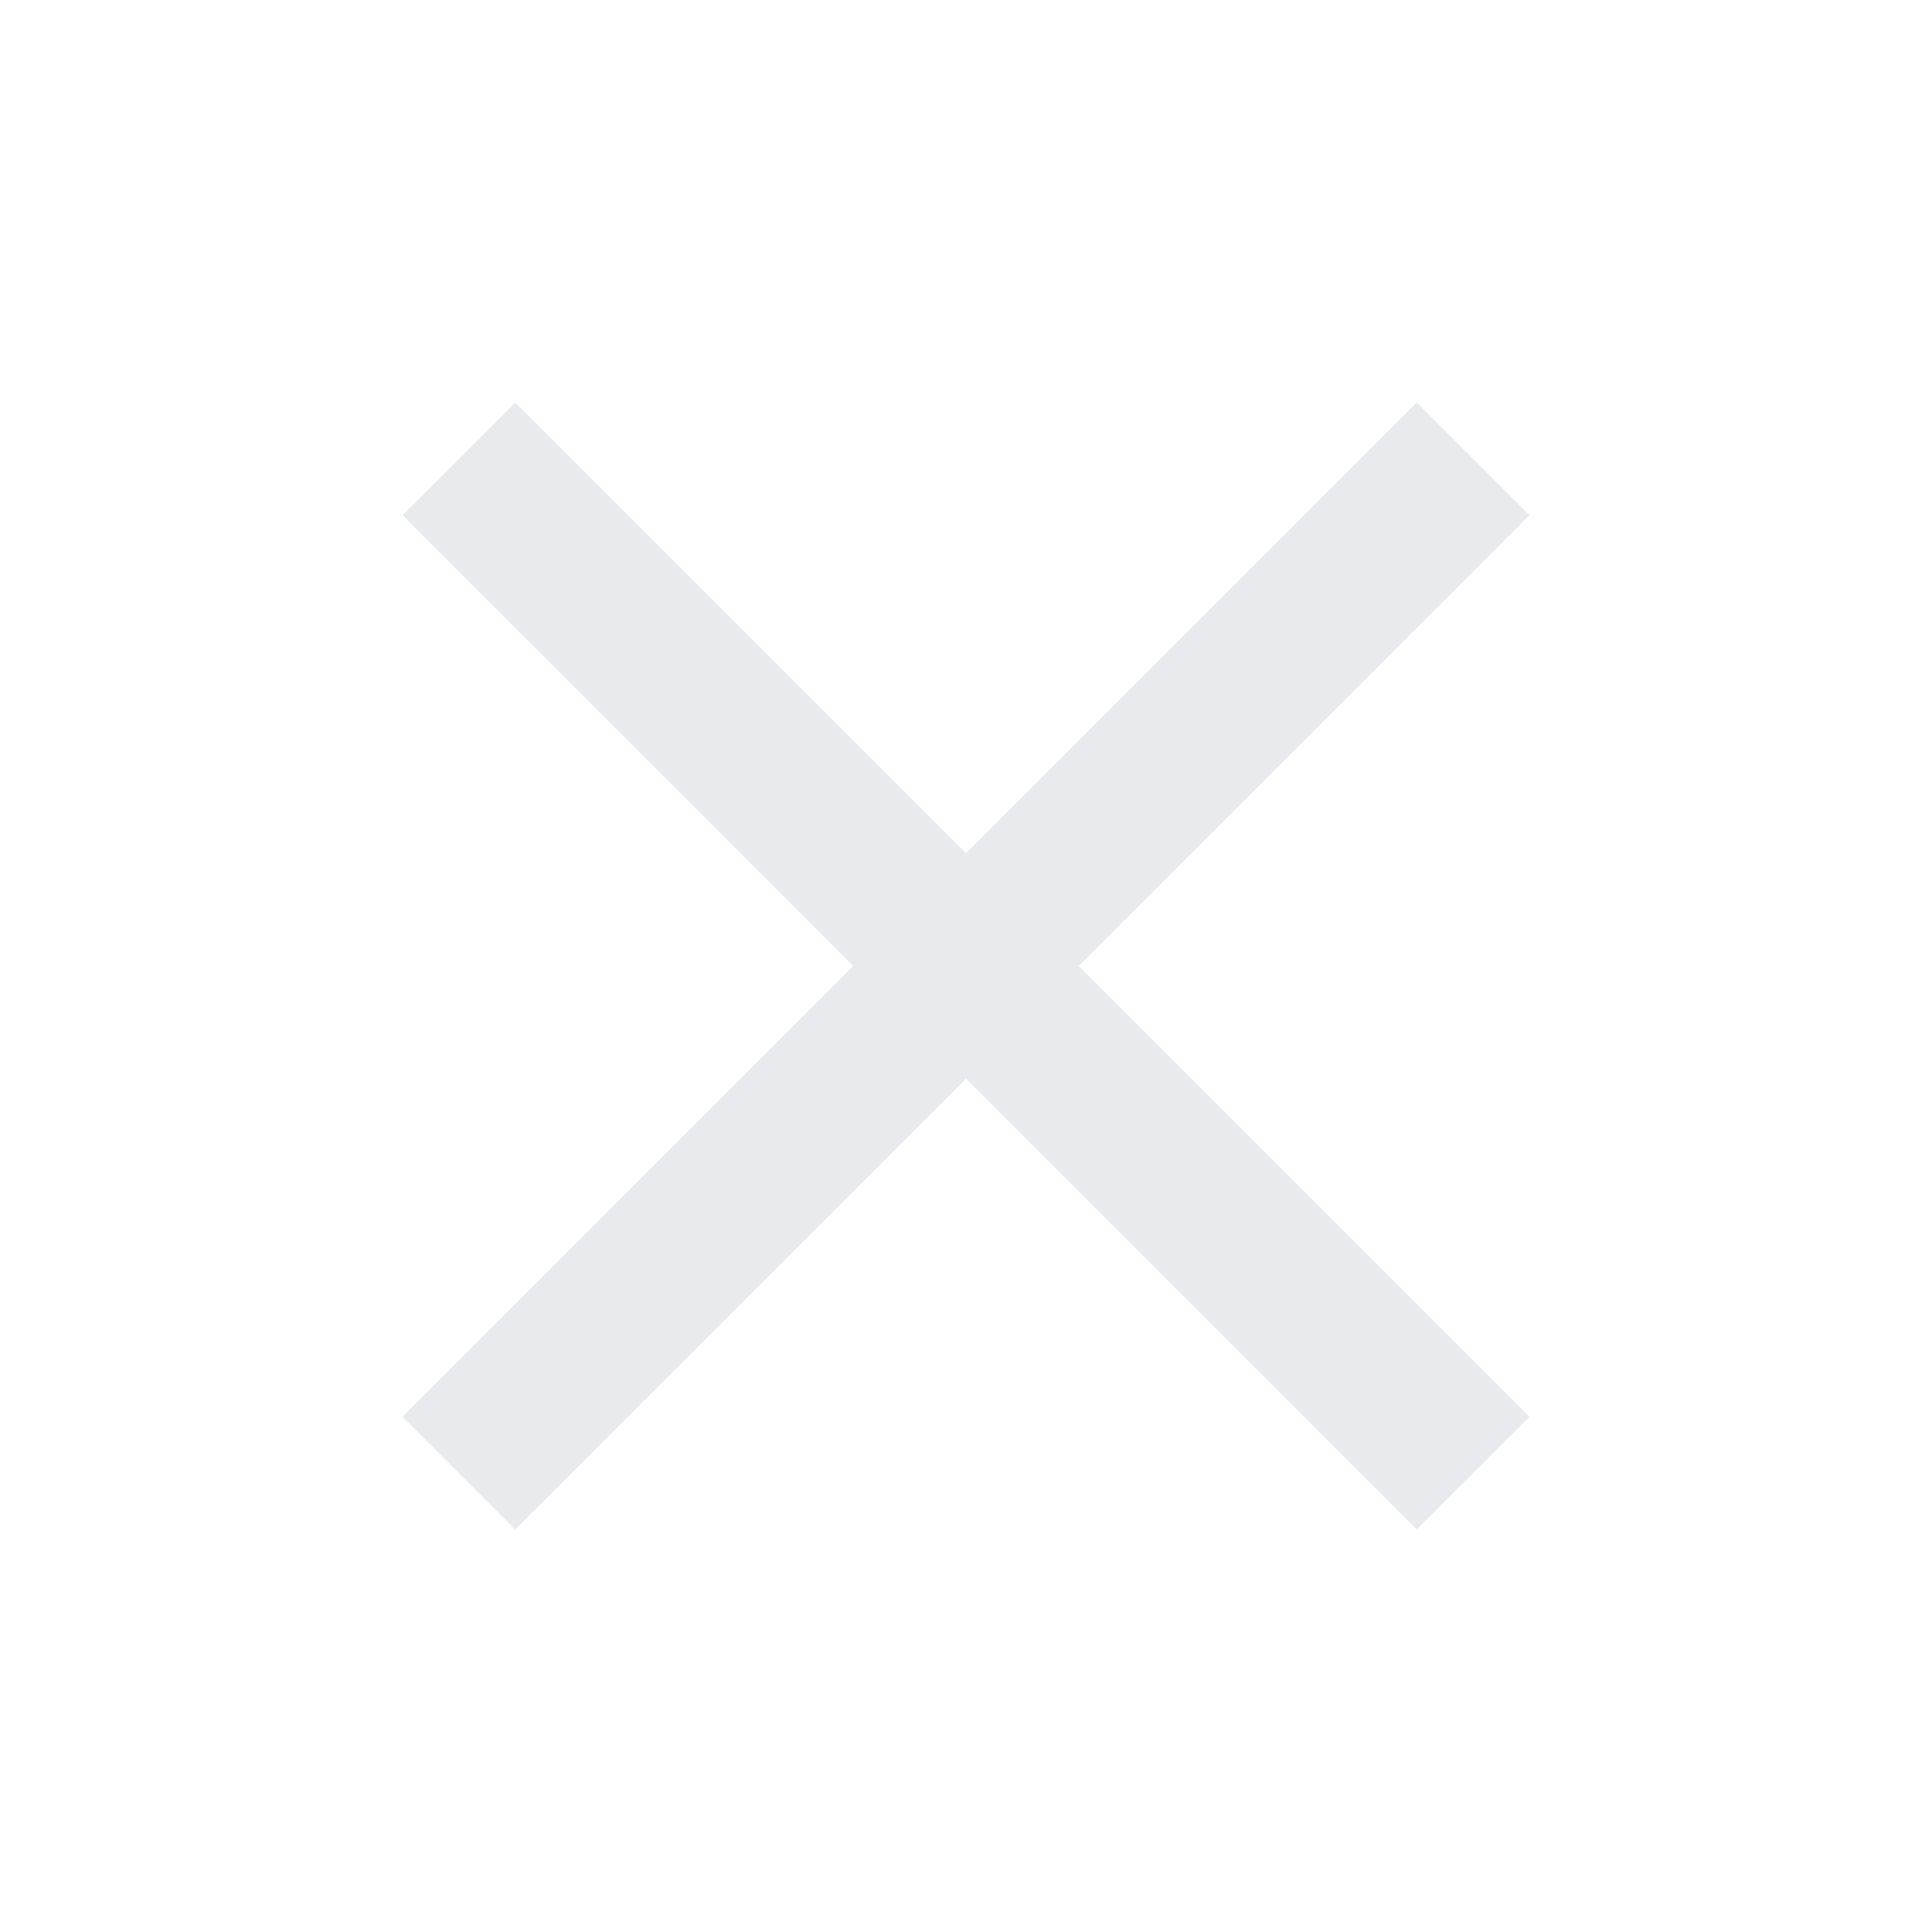
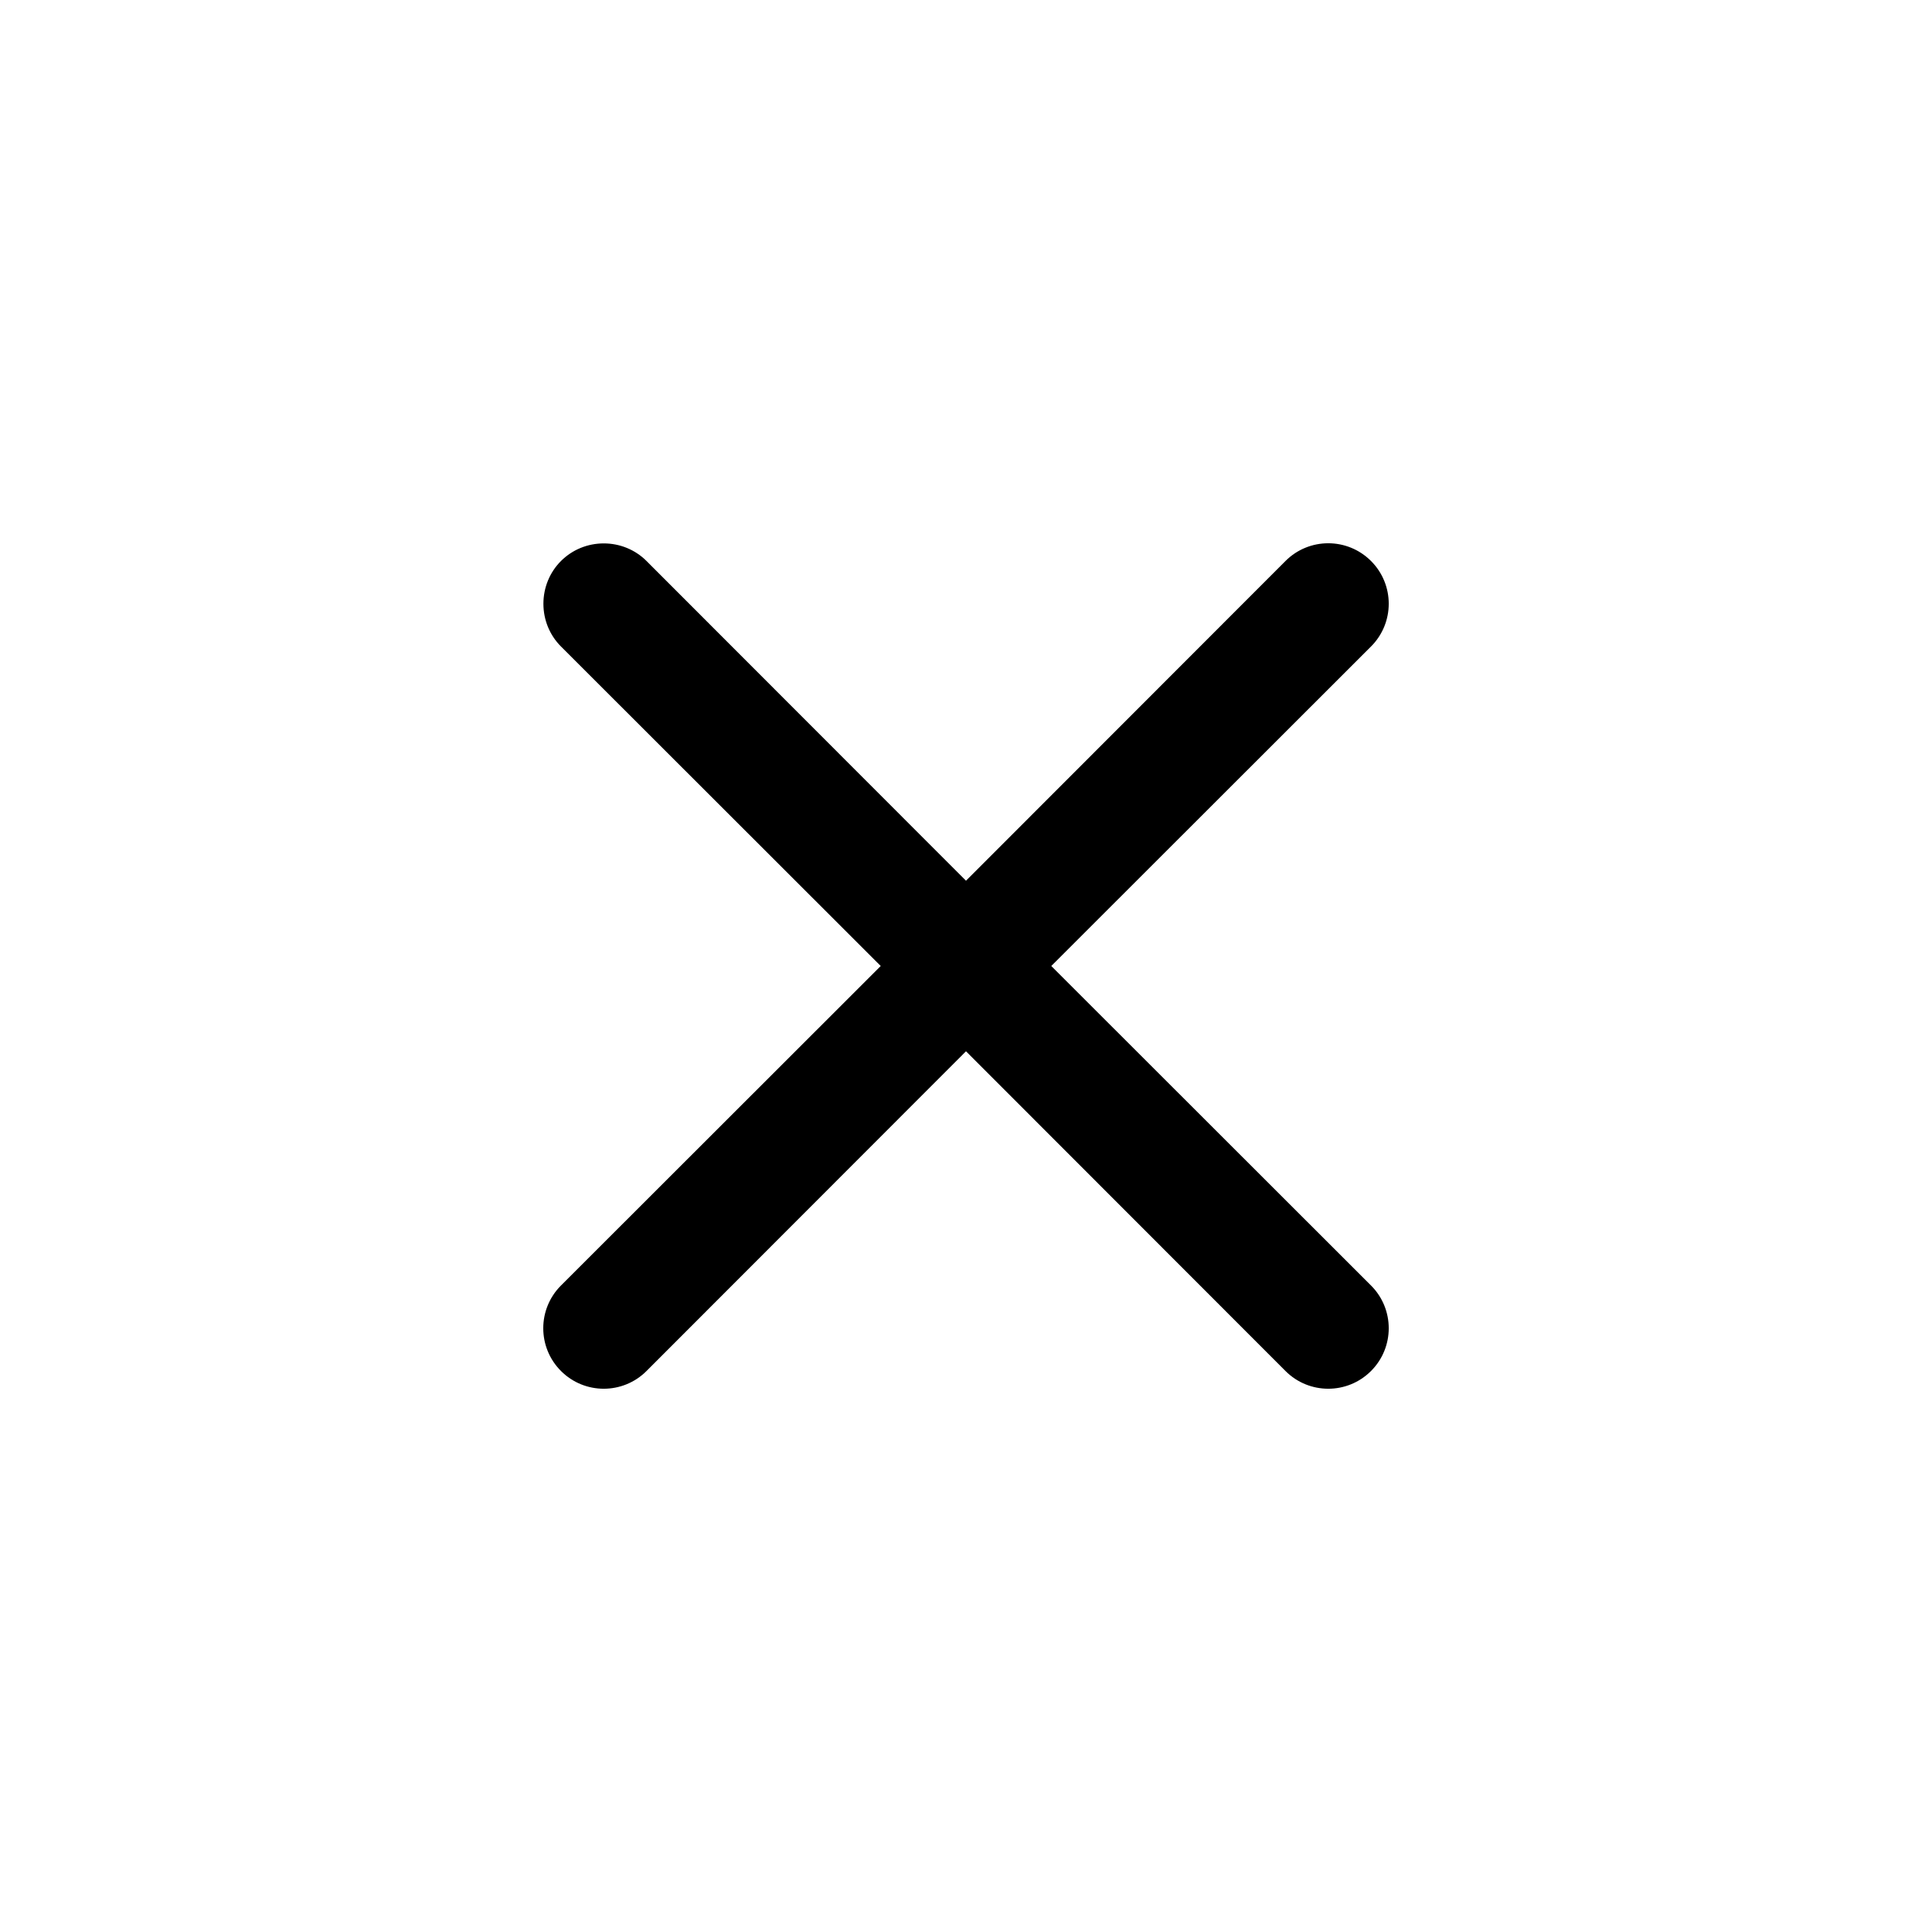
- <svg xmlns="http://www.w3.org/2000/svg" height="24px" viewBox="0 -960 960 960" width="24px" fill="#e8eaed">
-   <path d="m256-200-56-56 224-224-224-224 56-56 224 224 224-224 56 56-224 224 224 224-56 56-224-224-224 224Z" />
+ <svg xmlns="http://www.w3.org/2000/svg" width="30px" height="30px" viewBox="0 0 30 30" version="1.1">
+   <g id="surface1">
+     <path style=" stroke:none;fill-rule:nonzero;fill:rgb(0%,0%,0%);fill-opacity:1;" d="M 8.711 8.711 C 8.887 8.535 9.125 8.438 9.375 8.438 C 9.625 8.438 9.863 8.535 10.039 8.711 L 15 13.676 L 19.961 8.711 C 20.328 8.344 20.922 8.344 21.289 8.711 C 21.656 9.078 21.656 9.672 21.289 10.039 L 16.324 15 L 21.289 19.961 C 21.656 20.328 21.656 20.922 21.289 21.289 C 20.922 21.656 20.328 21.656 19.961 21.289 L 15 16.324 L 10.039 21.289 C 9.672 21.656 9.078 21.656 8.711 21.289 C 8.344 20.922 8.344 20.328 8.711 19.961 L 13.676 15 L 8.711 10.039 C 8.535 9.863 8.438 9.625 8.438 9.375 C 8.438 9.125 8.535 8.887 8.711 8.711 " />
+   </g>
</svg>
